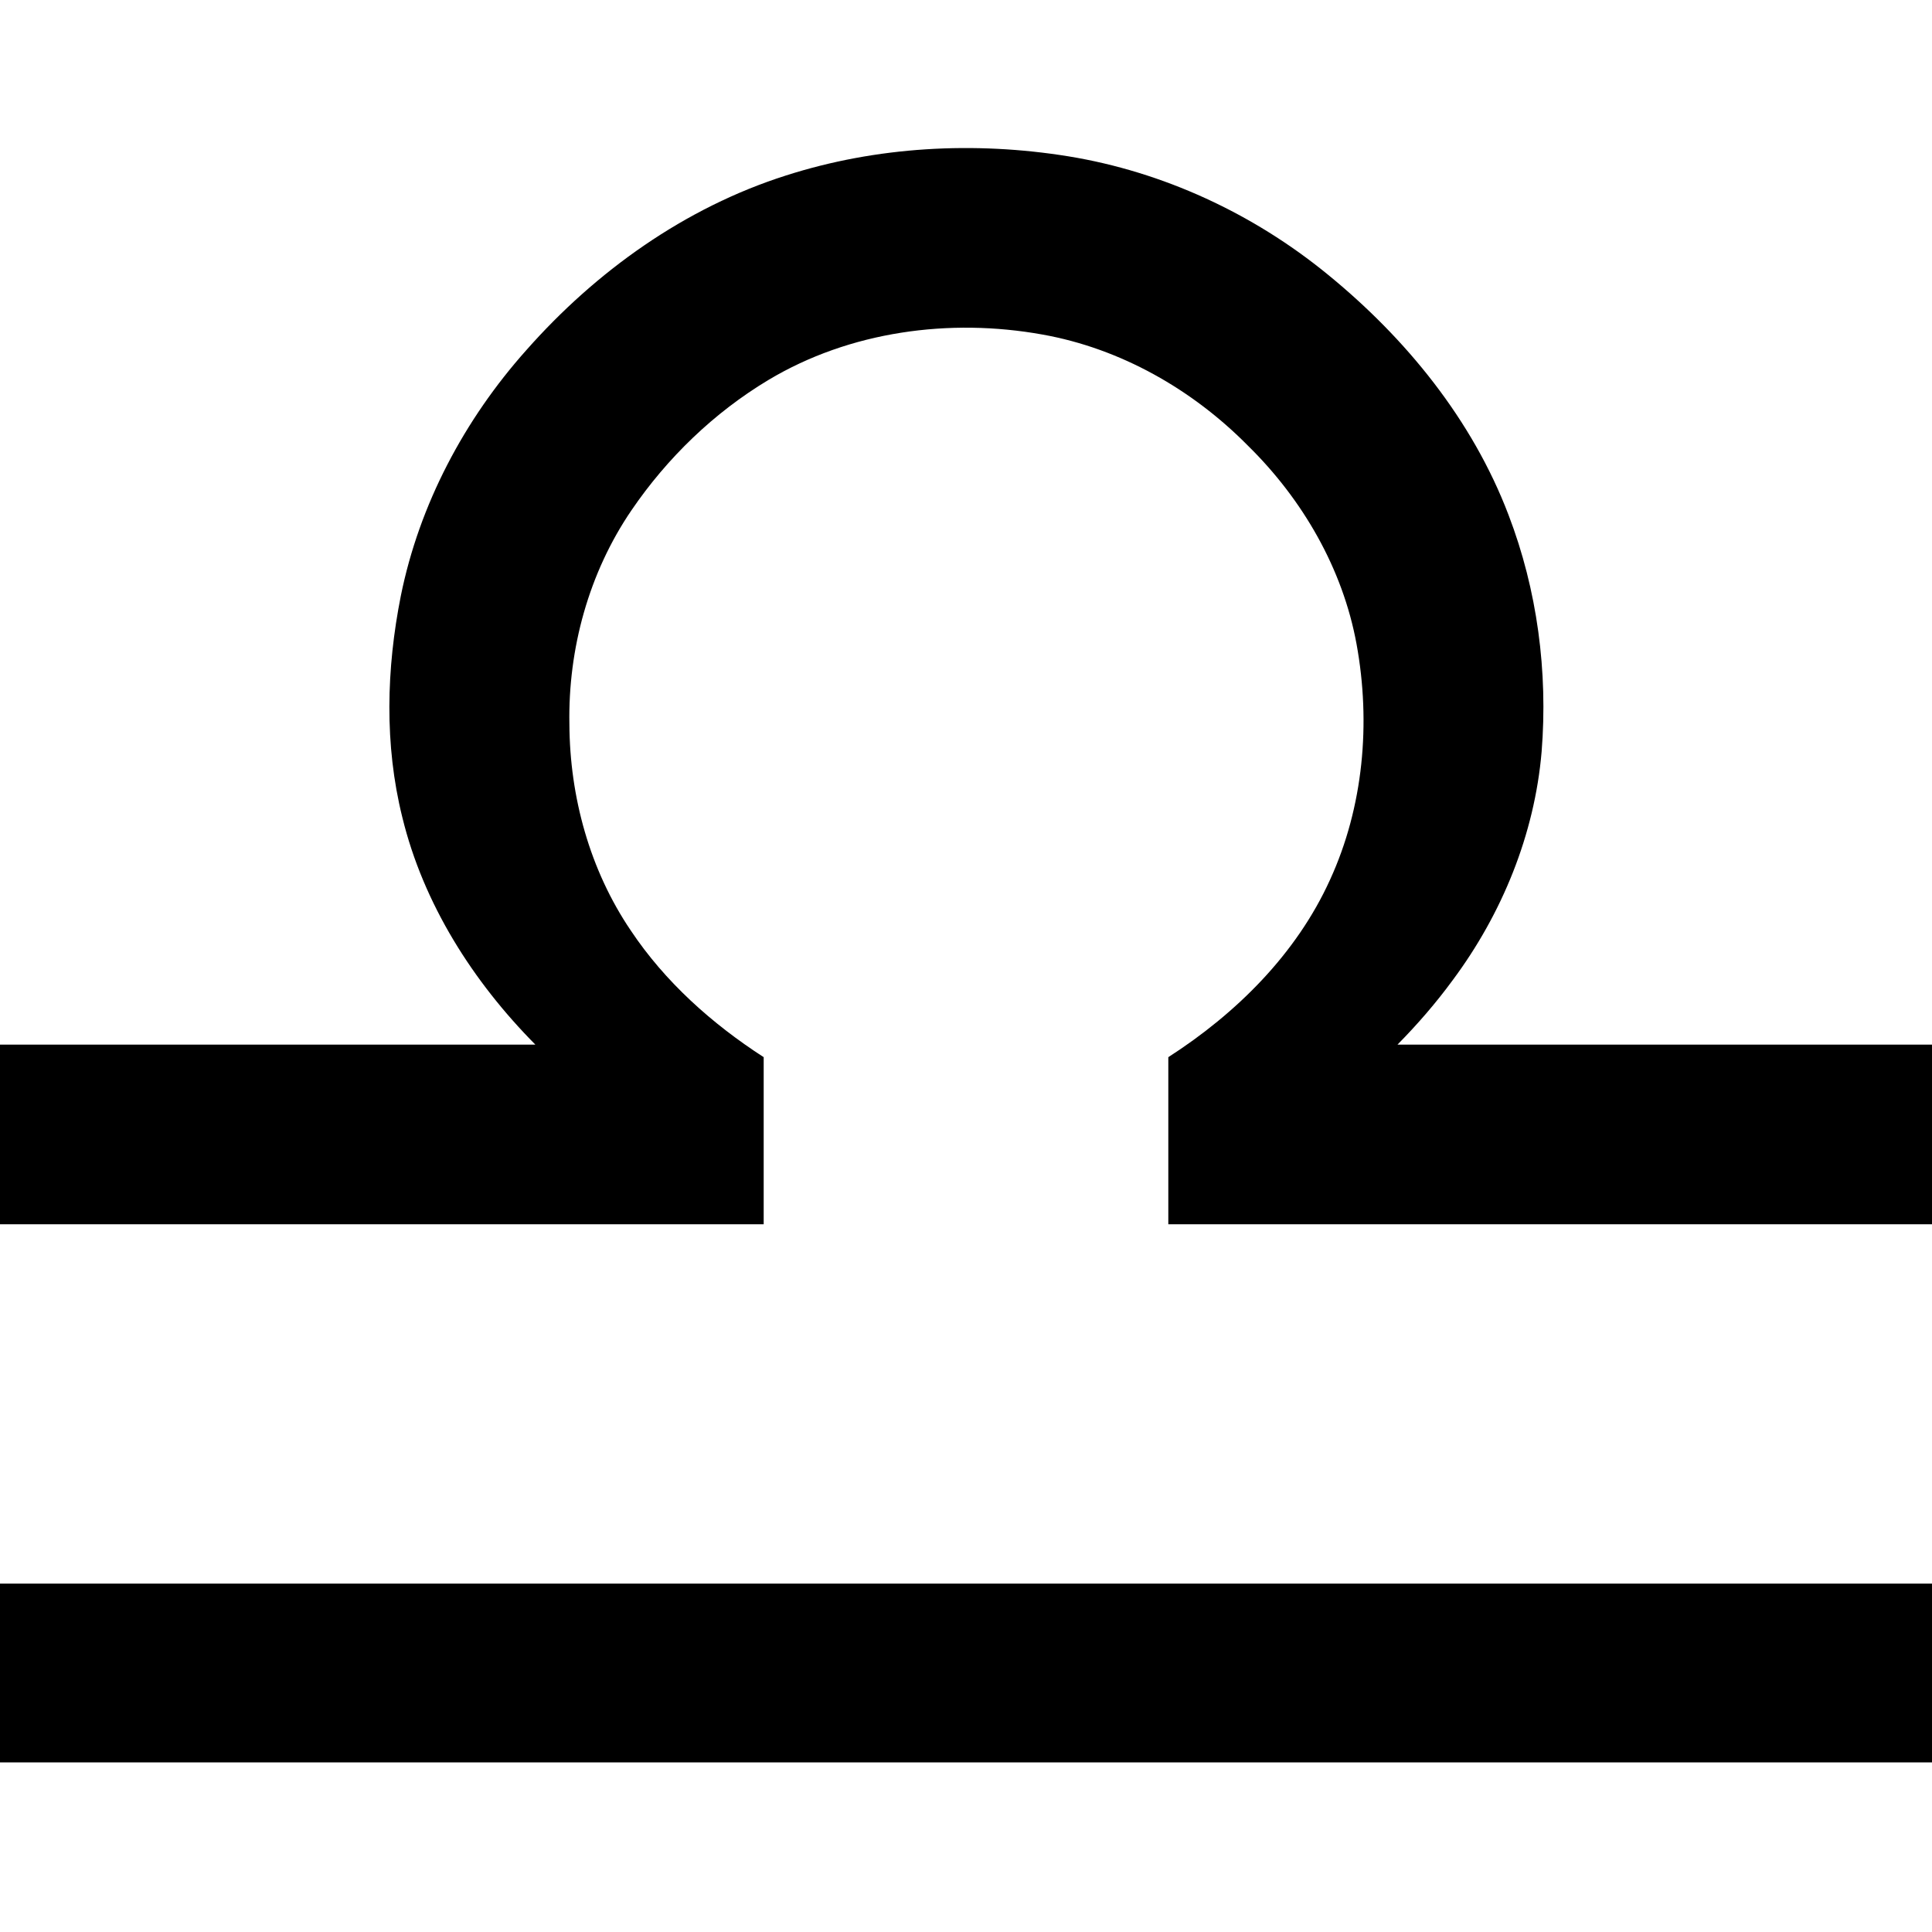
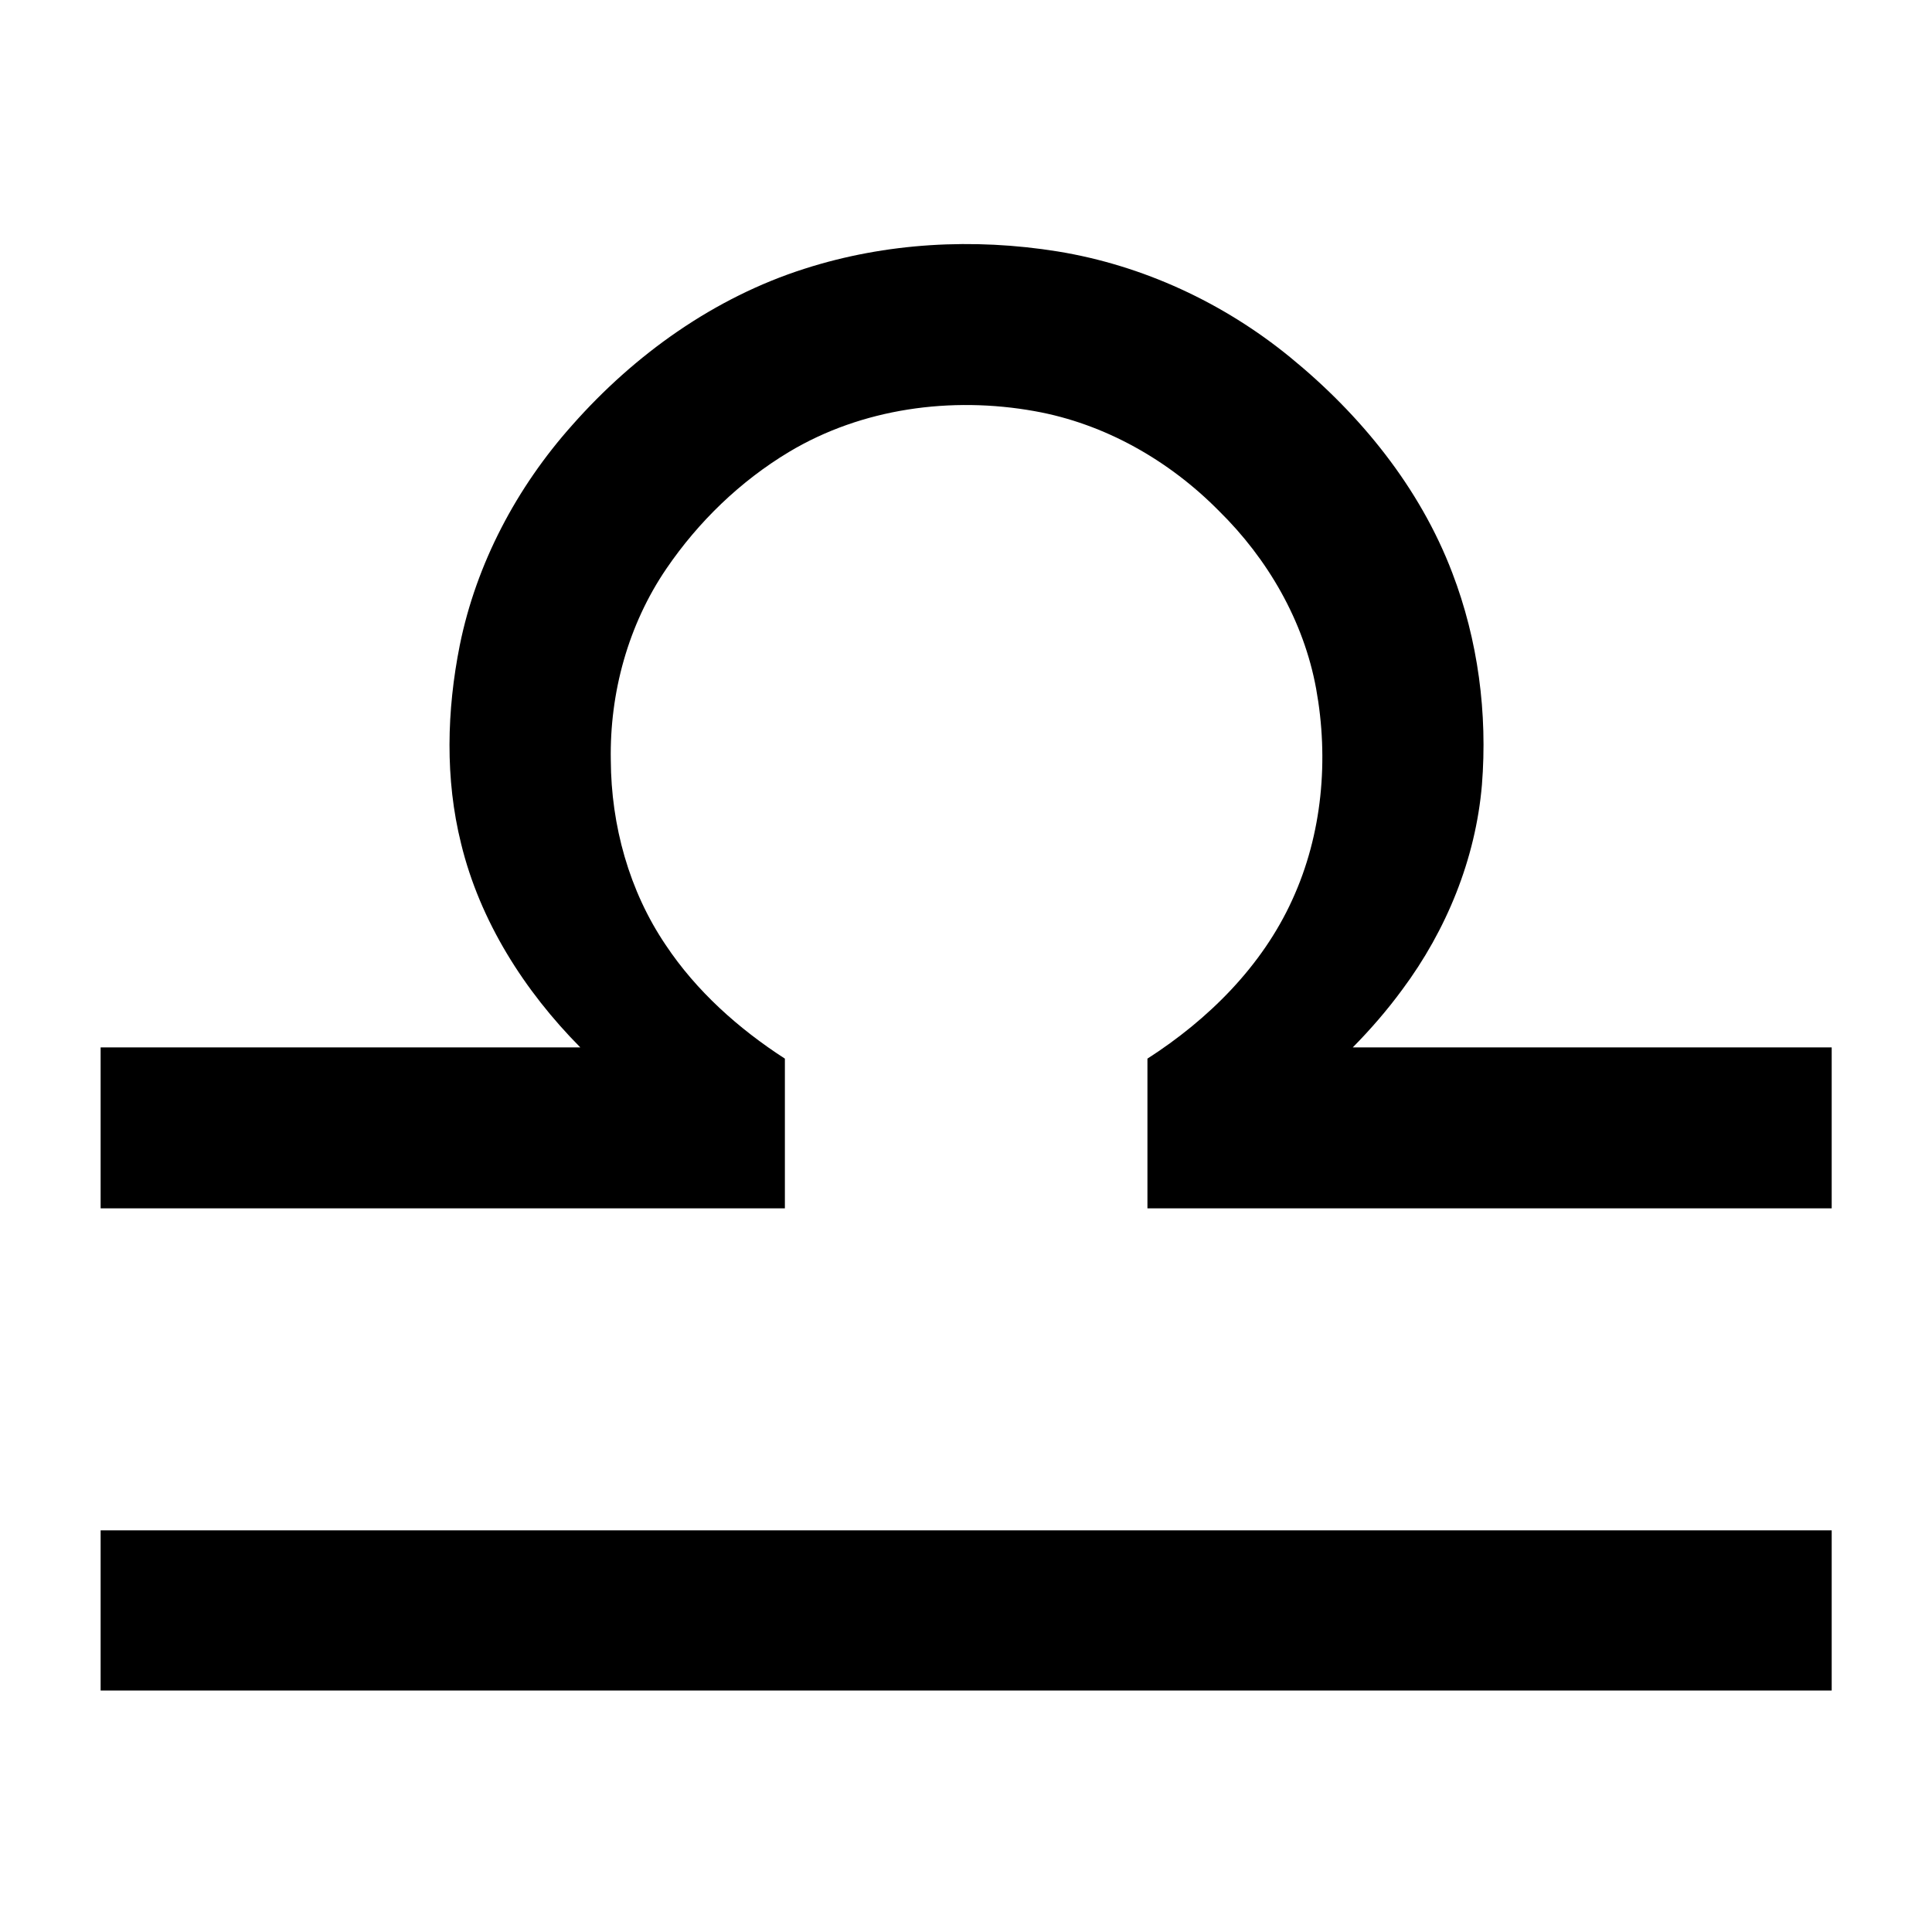
- <svg xmlns="http://www.w3.org/2000/svg" viewBox="0 0 32 32" width="100" height="100" fill="none">
-   <path d="M -5.59625e-06,29.191 C -5.59625e-06,28.204 -5.59625e-06,27.217 -5.59625e-06,26.23 C 10.667,26.23 21.333,26.23 32,26.23 C 32,27.217 32,28.204 32,29.191 C 21.333,29.191 10.667,29.191 -5.59625e-06,29.191 z M 12.649,17.51 C 12.649,18.432 12.649,19.355 12.649,20.278 C 8.433,20.278 4.216,20.278 -5.59625e-06,20.278 C -5.59625e-06,19.286 -5.59625e-06,18.294 -5.59625e-06,17.302 C 2.956,17.302 5.912,17.302 8.867,17.302 C 7.833,16.258 7.012,14.97 6.663,13.534 C 6.365,12.336 6.399,11.074 6.639,9.869 C 6.945,8.356 7.692,6.948 8.718,5.799 C 9.872,4.492 11.345,3.439 13.017,2.907 C 14.52,2.425 16.14,2.338 17.695,2.589 C 19.266,2.845 20.756,3.537 21.986,4.542 C 23.287,5.602 24.386,6.952 24.986,8.529 C 25.463,9.773 25.64,11.126 25.534,12.452 C 25.417,13.82 24.879,15.136 24.061,16.235 C 23.784,16.613 23.476,16.968 23.147,17.302 C 26.098,17.302 29.049,17.302 32,17.302 C 32,18.294 32,19.286 32,20.278 C 27.784,20.278 23.567,20.278 19.351,20.278 C 19.351,19.355 19.351,18.432 19.351,17.51 C 20.476,16.787 21.47,15.803 22.028,14.575 C 22.585,13.363 22.707,11.974 22.469,10.669 C 22.24,9.418 21.575,8.271 20.671,7.383 C 19.752,6.452 18.562,5.772 17.266,5.541 C 15.728,5.264 14.075,5.486 12.725,6.295 C 11.824,6.836 11.05,7.585 10.459,8.452 C 9.753,9.487 9.408,10.747 9.431,11.995 C 9.437,13.199 9.769,14.41 10.447,15.411 C 11.014,16.262 11.793,16.957 12.649,17.51 z " style="fill: currentColor" />
+ <svg xmlns="http://www.w3.org/2000/svg" viewBox="0 0 24 24" width="100" height="100" fill="none">
+   <g transform="translate(1.25,1.384) scale(0.672)">
+     <path d="M -5.59625e-06,29.191 C -5.59625e-06,28.204 -5.59625e-06,27.217 -5.59625e-06,26.23 C 10.667,26.23 21.333,26.23 32,26.23 C 32,27.217 32,28.204 32,29.191 C 21.333,29.191 10.667,29.191 -5.59625e-06,29.191 z M 12.649,17.51 C 12.649,18.432 12.649,19.355 12.649,20.278 C 8.433,20.278 4.216,20.278 -5.59625e-06,20.278 C -5.59625e-06,19.286 -5.59625e-06,18.294 -5.59625e-06,17.302 C 2.956,17.302 5.912,17.302 8.867,17.302 C 7.833,16.258 7.012,14.97 6.663,13.534 C 6.365,12.336 6.399,11.074 6.639,9.869 C 6.945,8.356 7.692,6.948 8.718,5.799 C 9.872,4.492 11.345,3.439 13.017,2.907 C 14.52,2.425 16.14,2.338 17.695,2.589 C 19.266,2.845 20.756,3.537 21.986,4.542 C 23.287,5.602 24.386,6.952 24.986,8.529 C 25.463,9.773 25.64,11.126 25.534,12.452 C 25.417,13.82 24.879,15.136 24.061,16.235 C 23.784,16.613 23.476,16.968 23.147,17.302 C 26.098,17.302 29.049,17.302 32,17.302 C 32,18.294 32,19.286 32,20.278 C 27.784,20.278 23.567,20.278 19.351,20.278 C 19.351,19.355 19.351,18.432 19.351,17.51 C 20.476,16.787 21.47,15.803 22.028,14.575 C 22.585,13.363 22.707,11.974 22.469,10.669 C 22.24,9.418 21.575,8.271 20.671,7.383 C 19.752,6.452 18.562,5.772 17.266,5.541 C 15.728,5.264 14.075,5.486 12.725,6.295 C 11.824,6.836 11.05,7.585 10.459,8.452 C 9.753,9.487 9.408,10.747 9.431,11.995 C 9.437,13.199 9.769,14.41 10.447,15.411 C 11.014,16.262 11.793,16.957 12.649,17.51 z " style="fill: currentColor" />
+   </g>
</svg>
